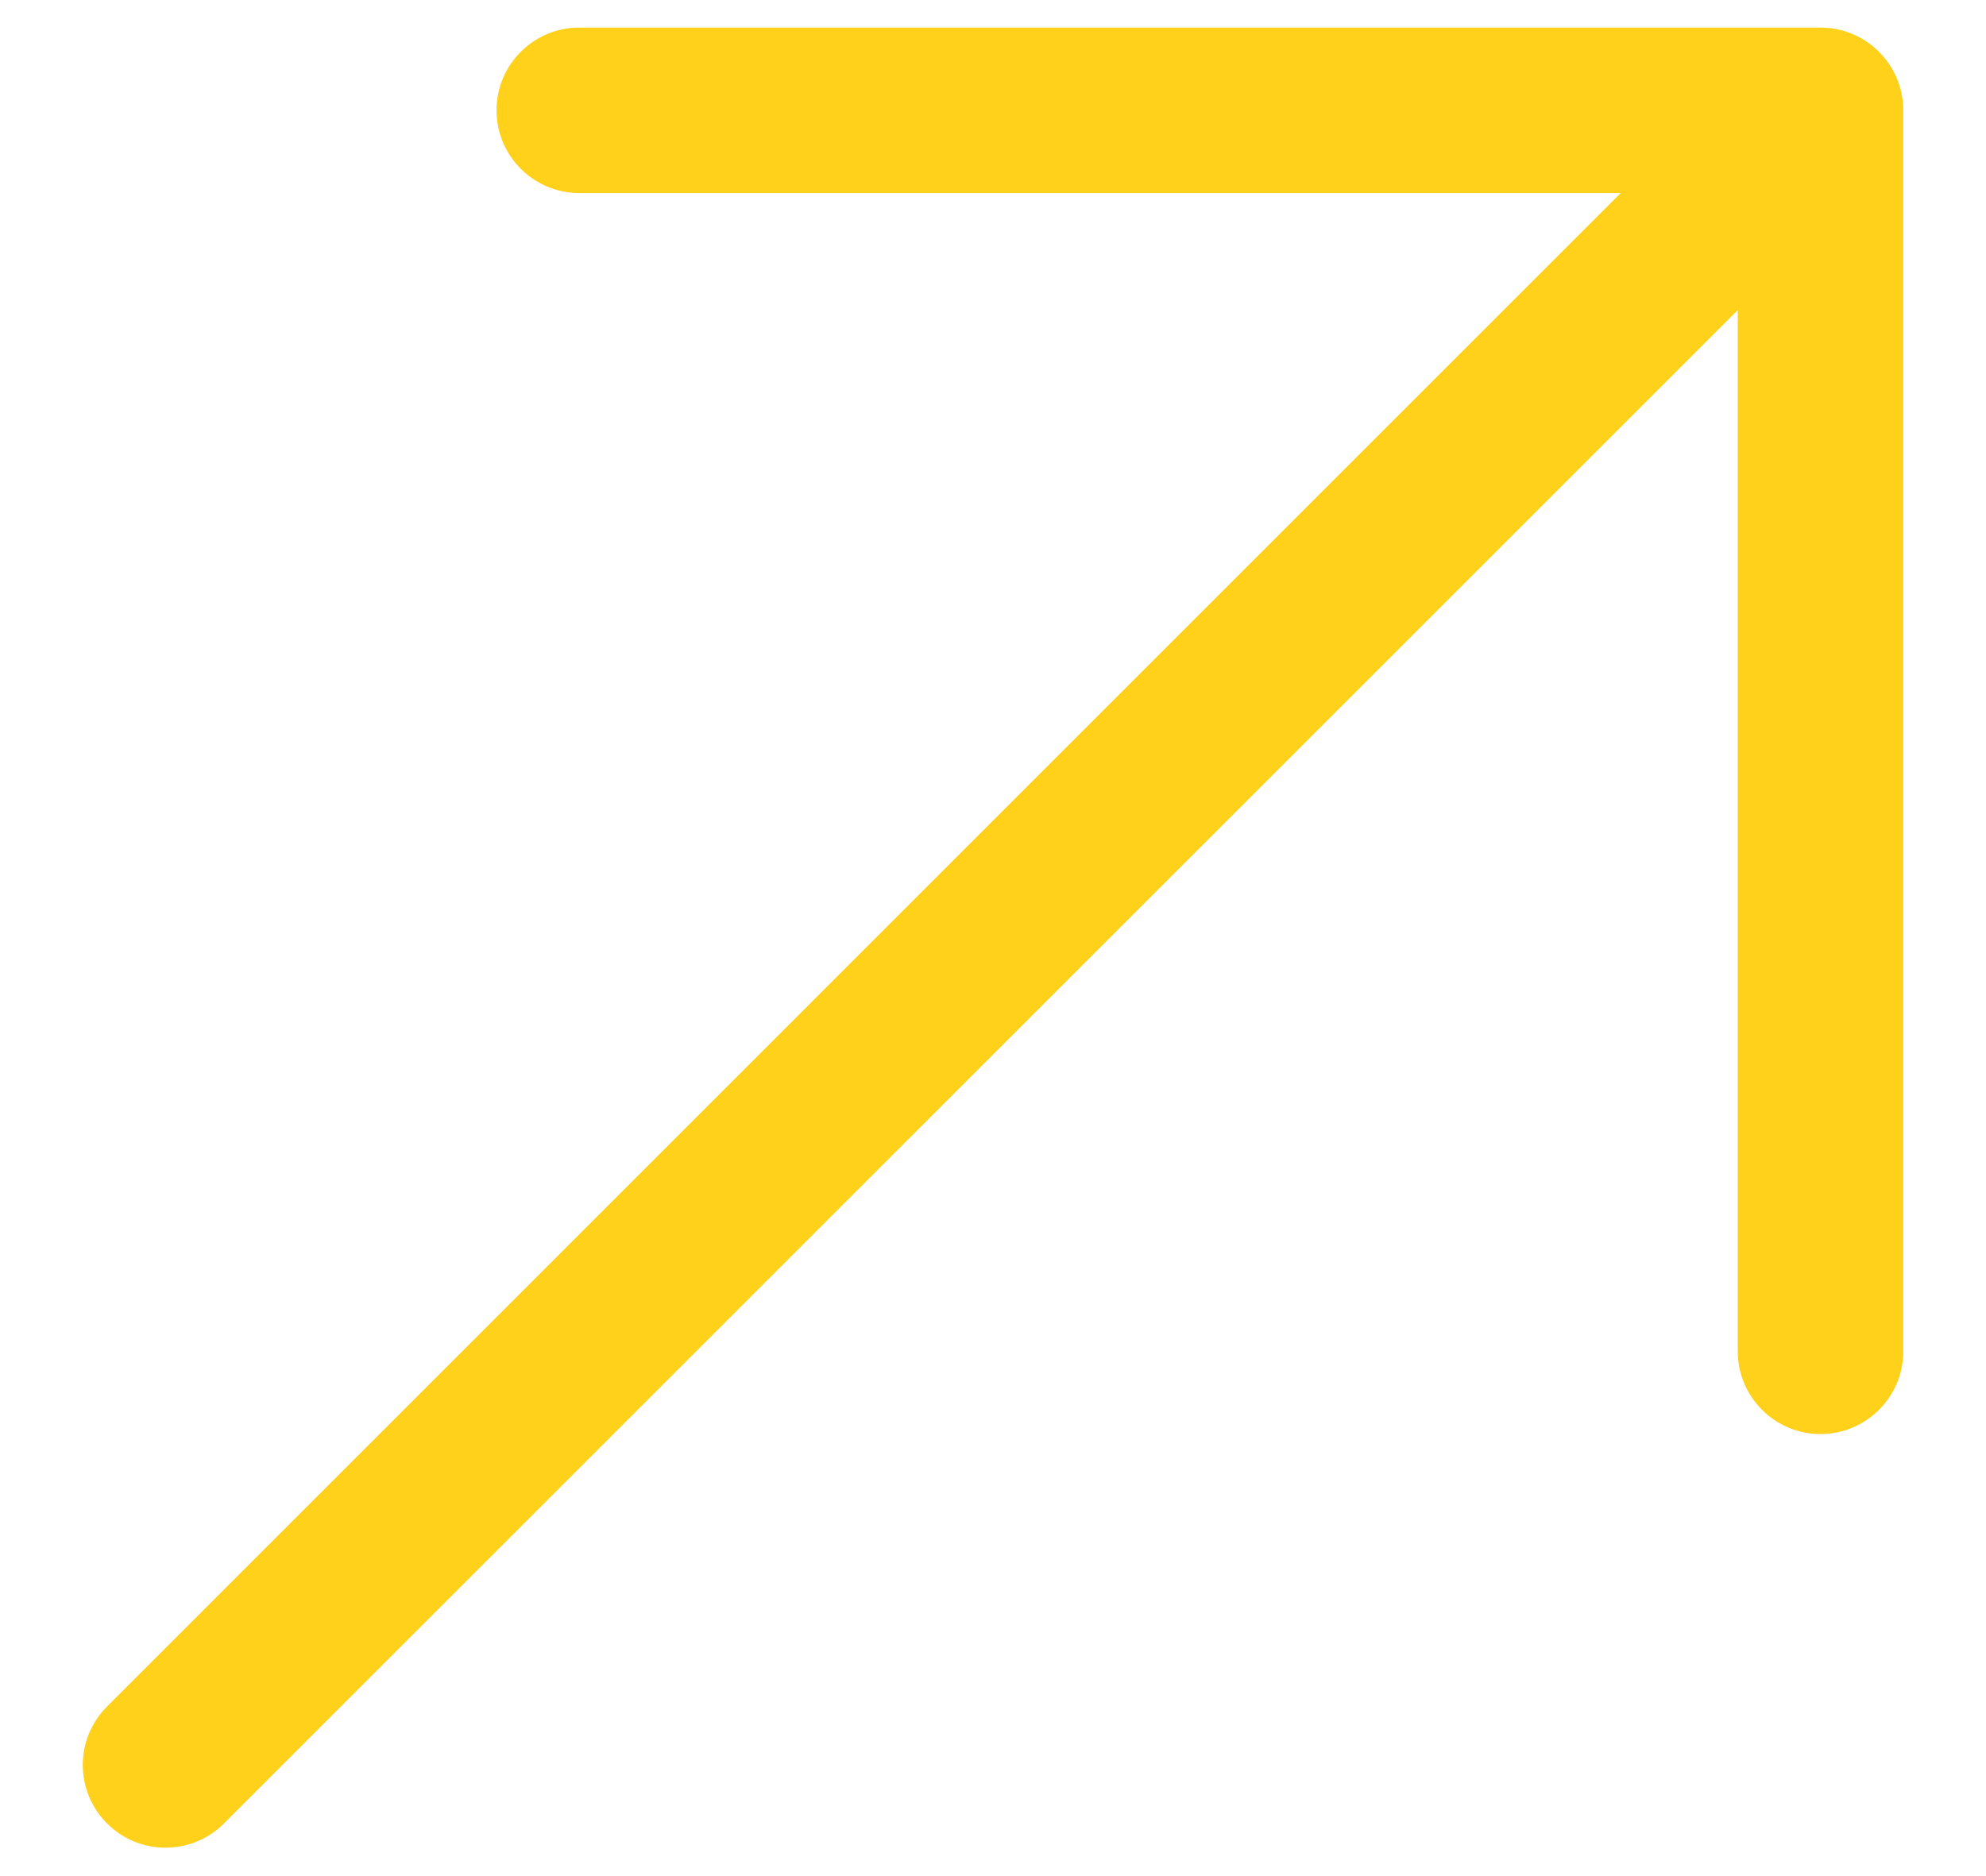
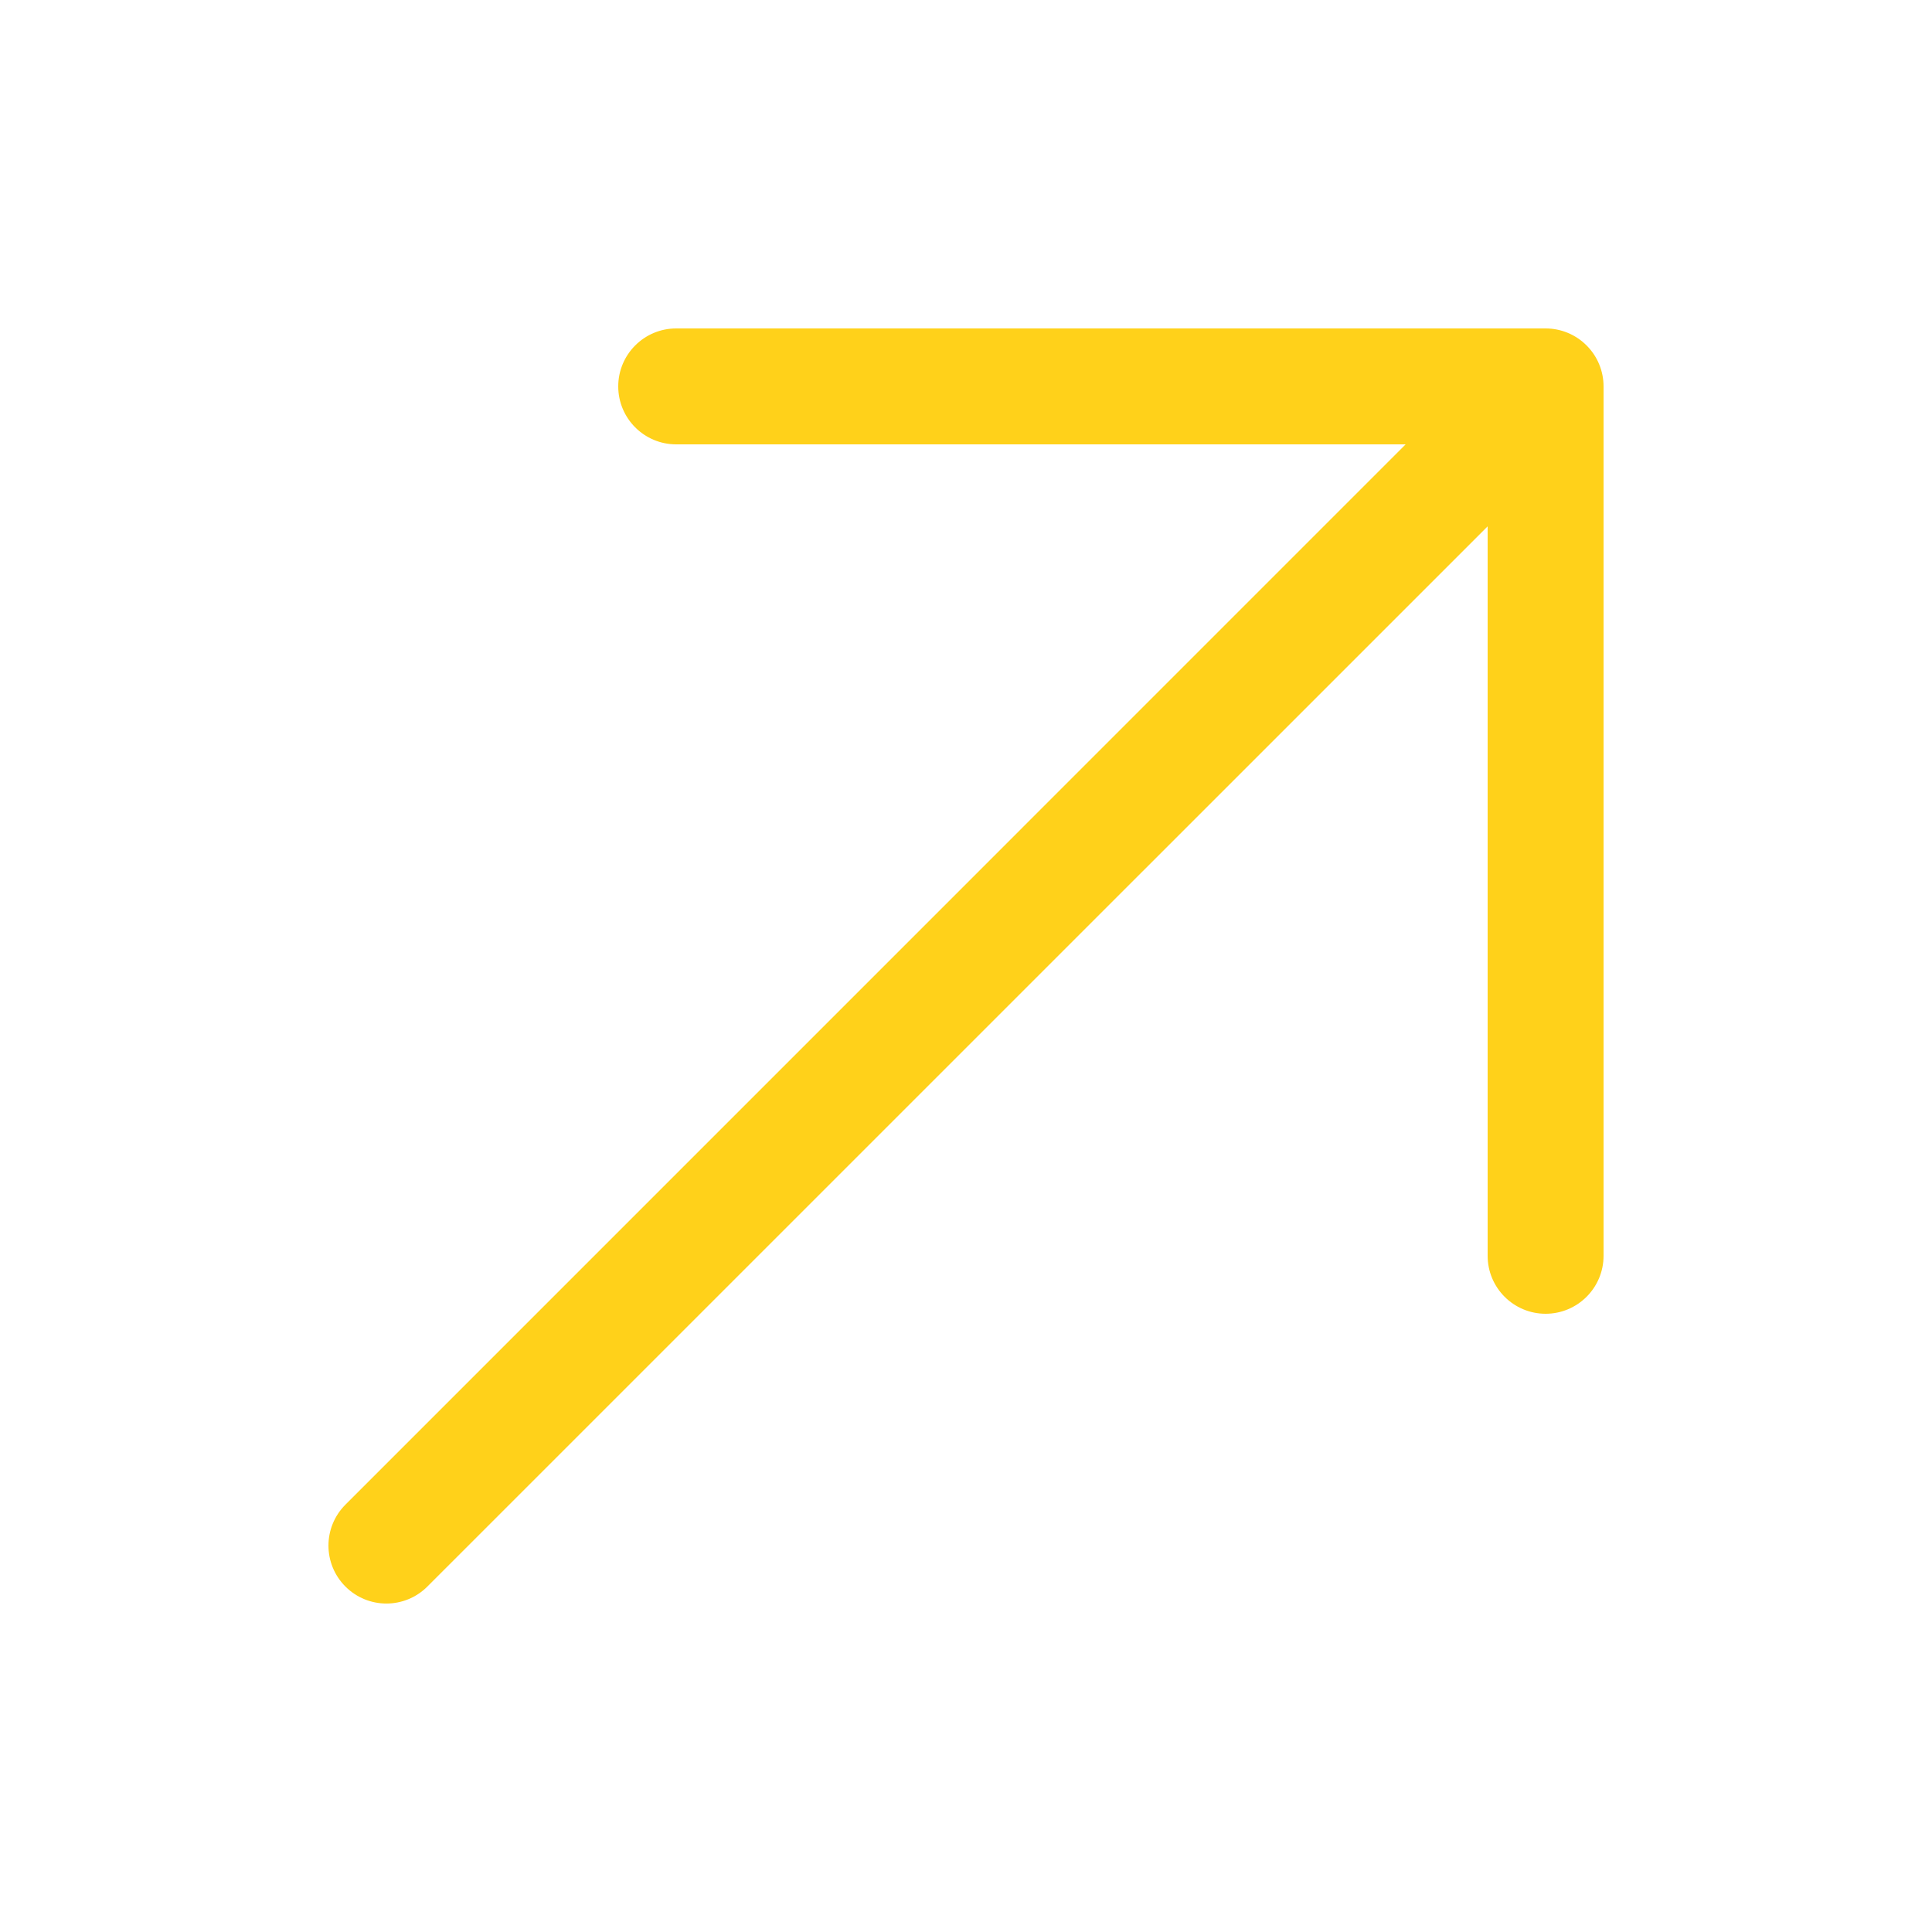
- <svg xmlns="http://www.w3.org/2000/svg" width="18" height="17" viewBox="0 0 18 17" fill="none">
-   <path fill-rule="evenodd" clip-rule="evenodd" d="M5.25 0.25L16.5 0.25C16.699 0.25 16.89 0.329 17.03 0.47C17.171 0.61 17.25 0.801 17.25 1V12.25C17.25 12.664 16.914 13 16.5 13C16.086 13 15.75 12.664 15.75 12.25V2.811L2.03 16.53C1.737 16.823 1.263 16.823 0.97 16.53C0.677 16.237 0.677 15.763 0.97 15.47L14.689 1.75L5.25 1.75C4.836 1.75 4.5 1.414 4.5 1C4.5 0.586 4.836 0.25 5.25 0.25Z" fill="#FFD11A" />
+ <svg xmlns="http://www.w3.org/2000/svg" width="25" height="25" viewBox="0 0 25 25" fill="none">
+   <path fill-rule="evenodd" clip-rule="evenodd" d="M8.75 4.25L20 4.25C20.199 4.25 20.39 4.329 20.53 4.47C20.671 4.61 20.75 4.801 20.75 5V16.25C20.75 16.664 20.414 17 20 17C19.586 17 19.25 16.664 19.25 16.25V6.811L5.53 20.53C5.237 20.823 4.763 20.823 4.47 20.53C4.177 20.237 4.177 19.763 4.47 19.47L18.189 5.75L8.75 5.75C8.336 5.75 8 5.414 8 5C8 4.586 8.336 4.25 8.75 4.25Z" fill="#FFD11A" />
</svg>
